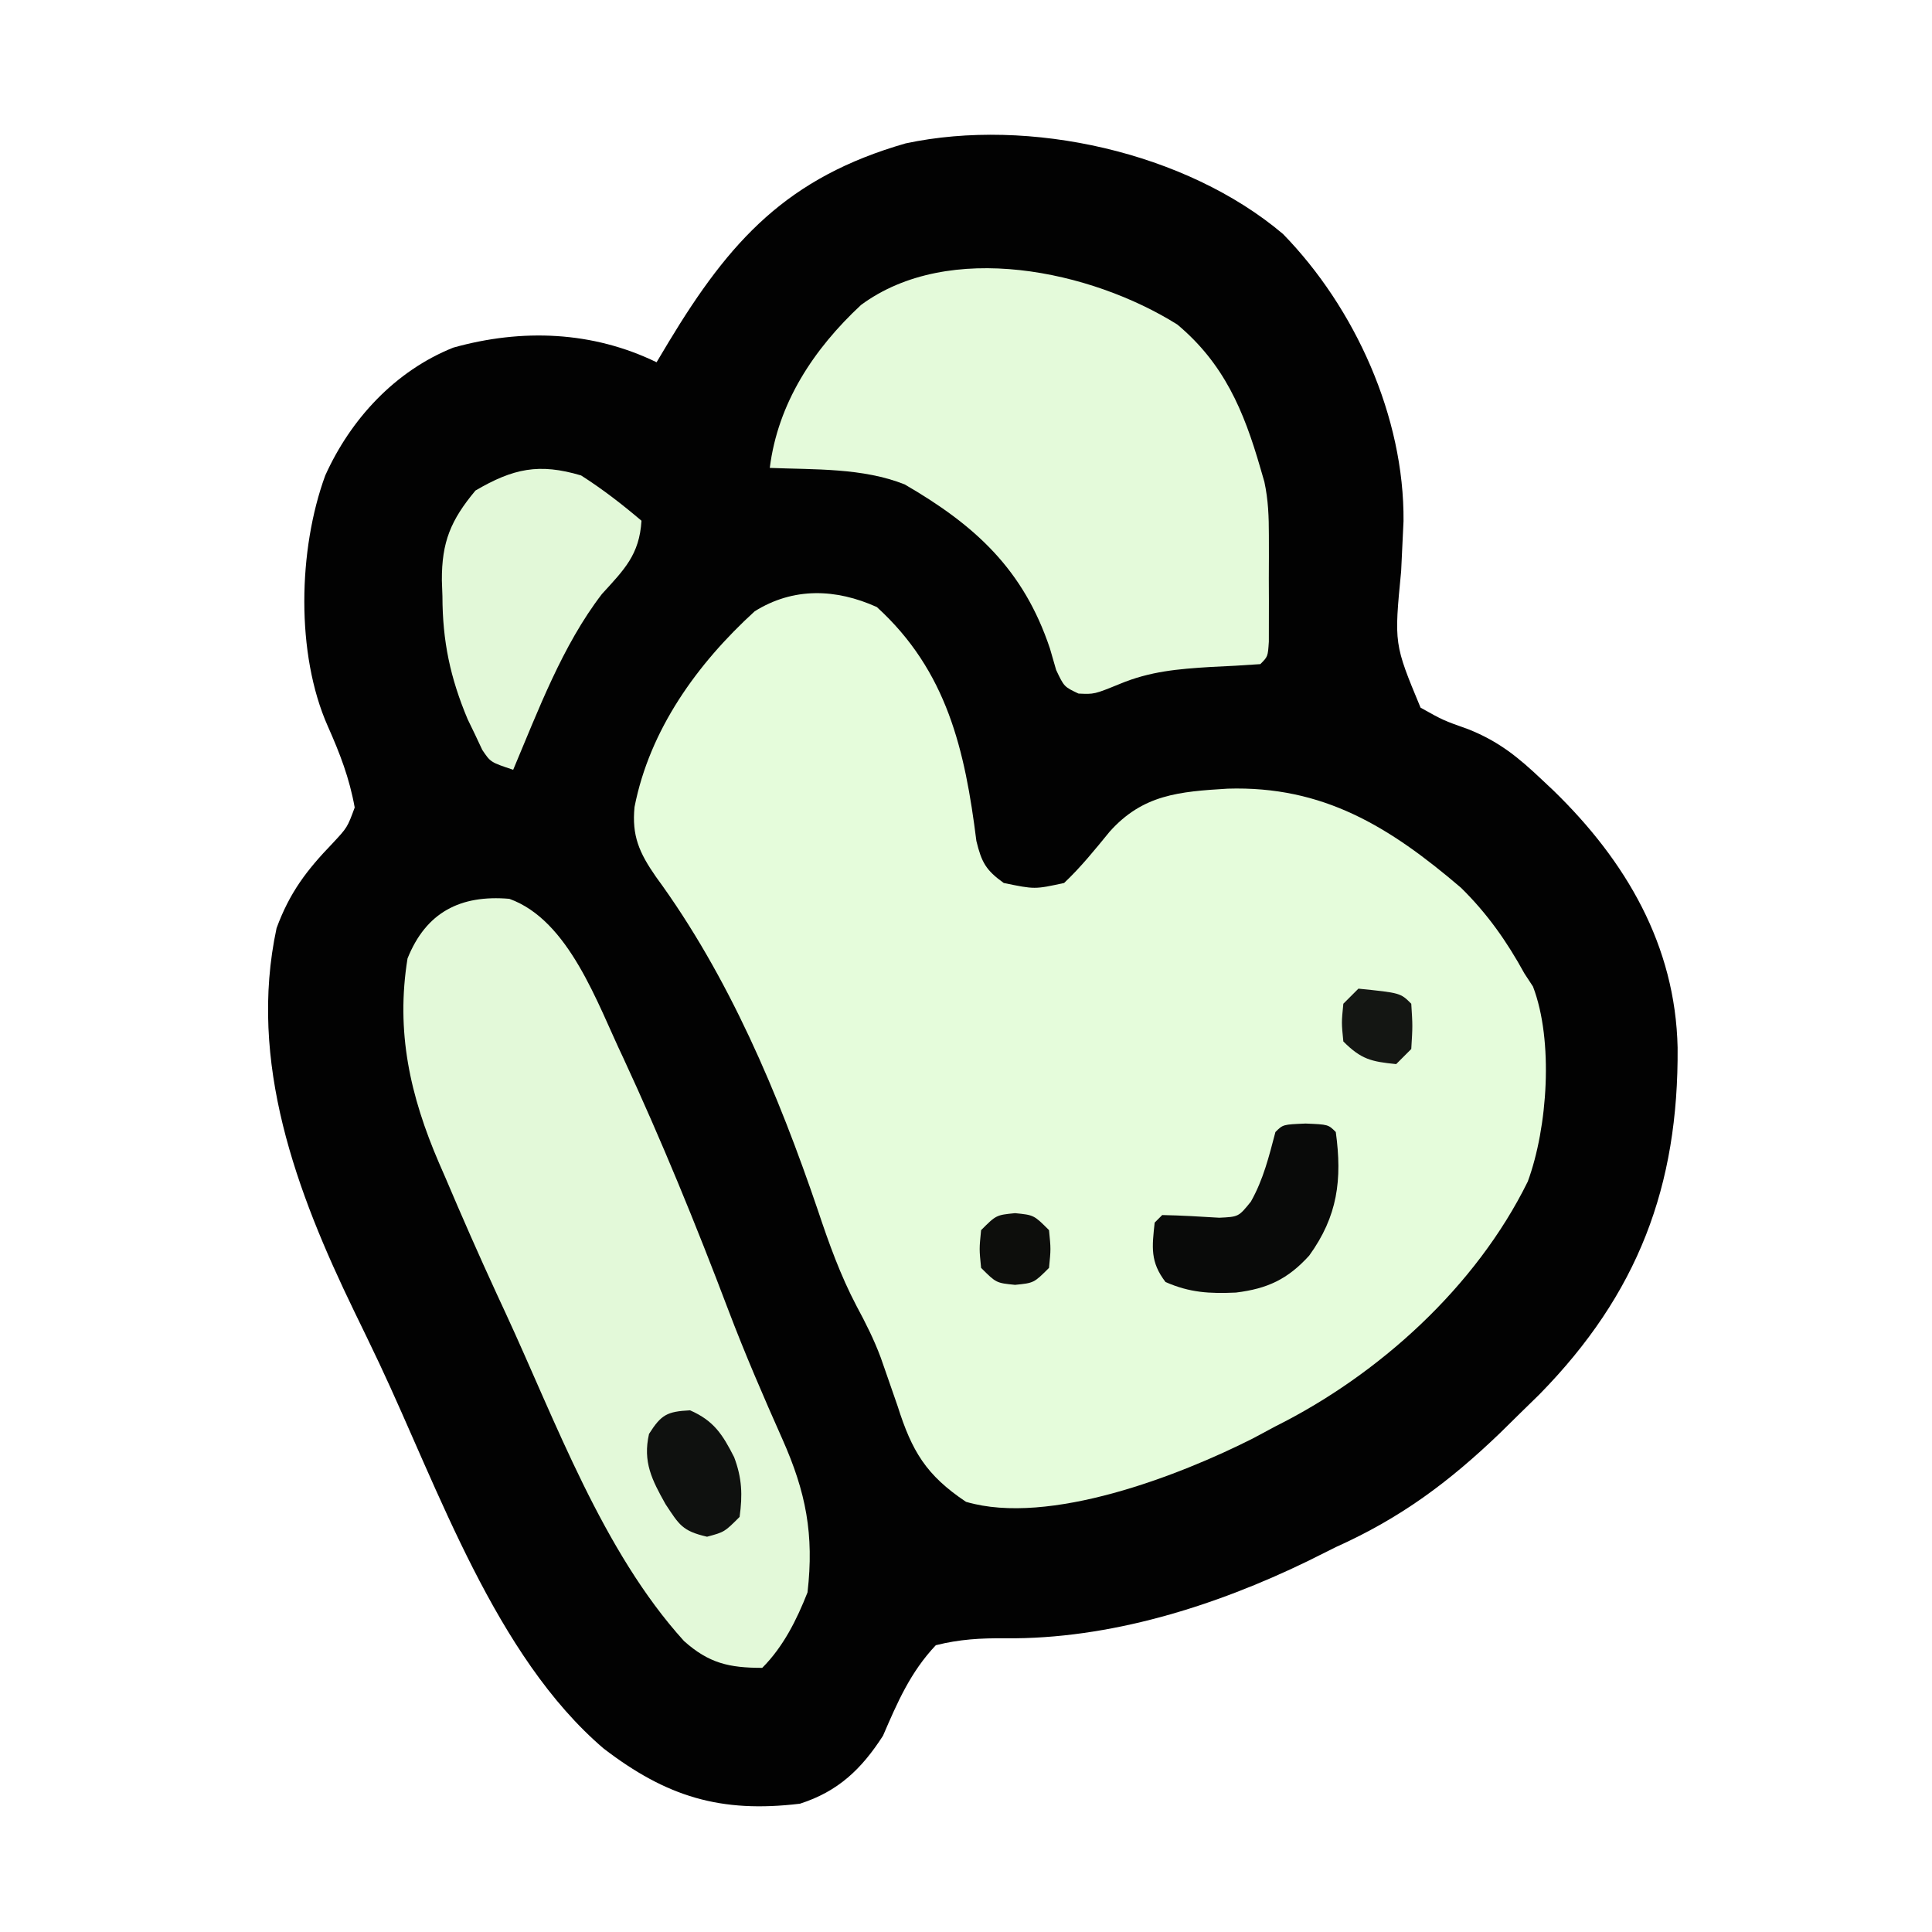
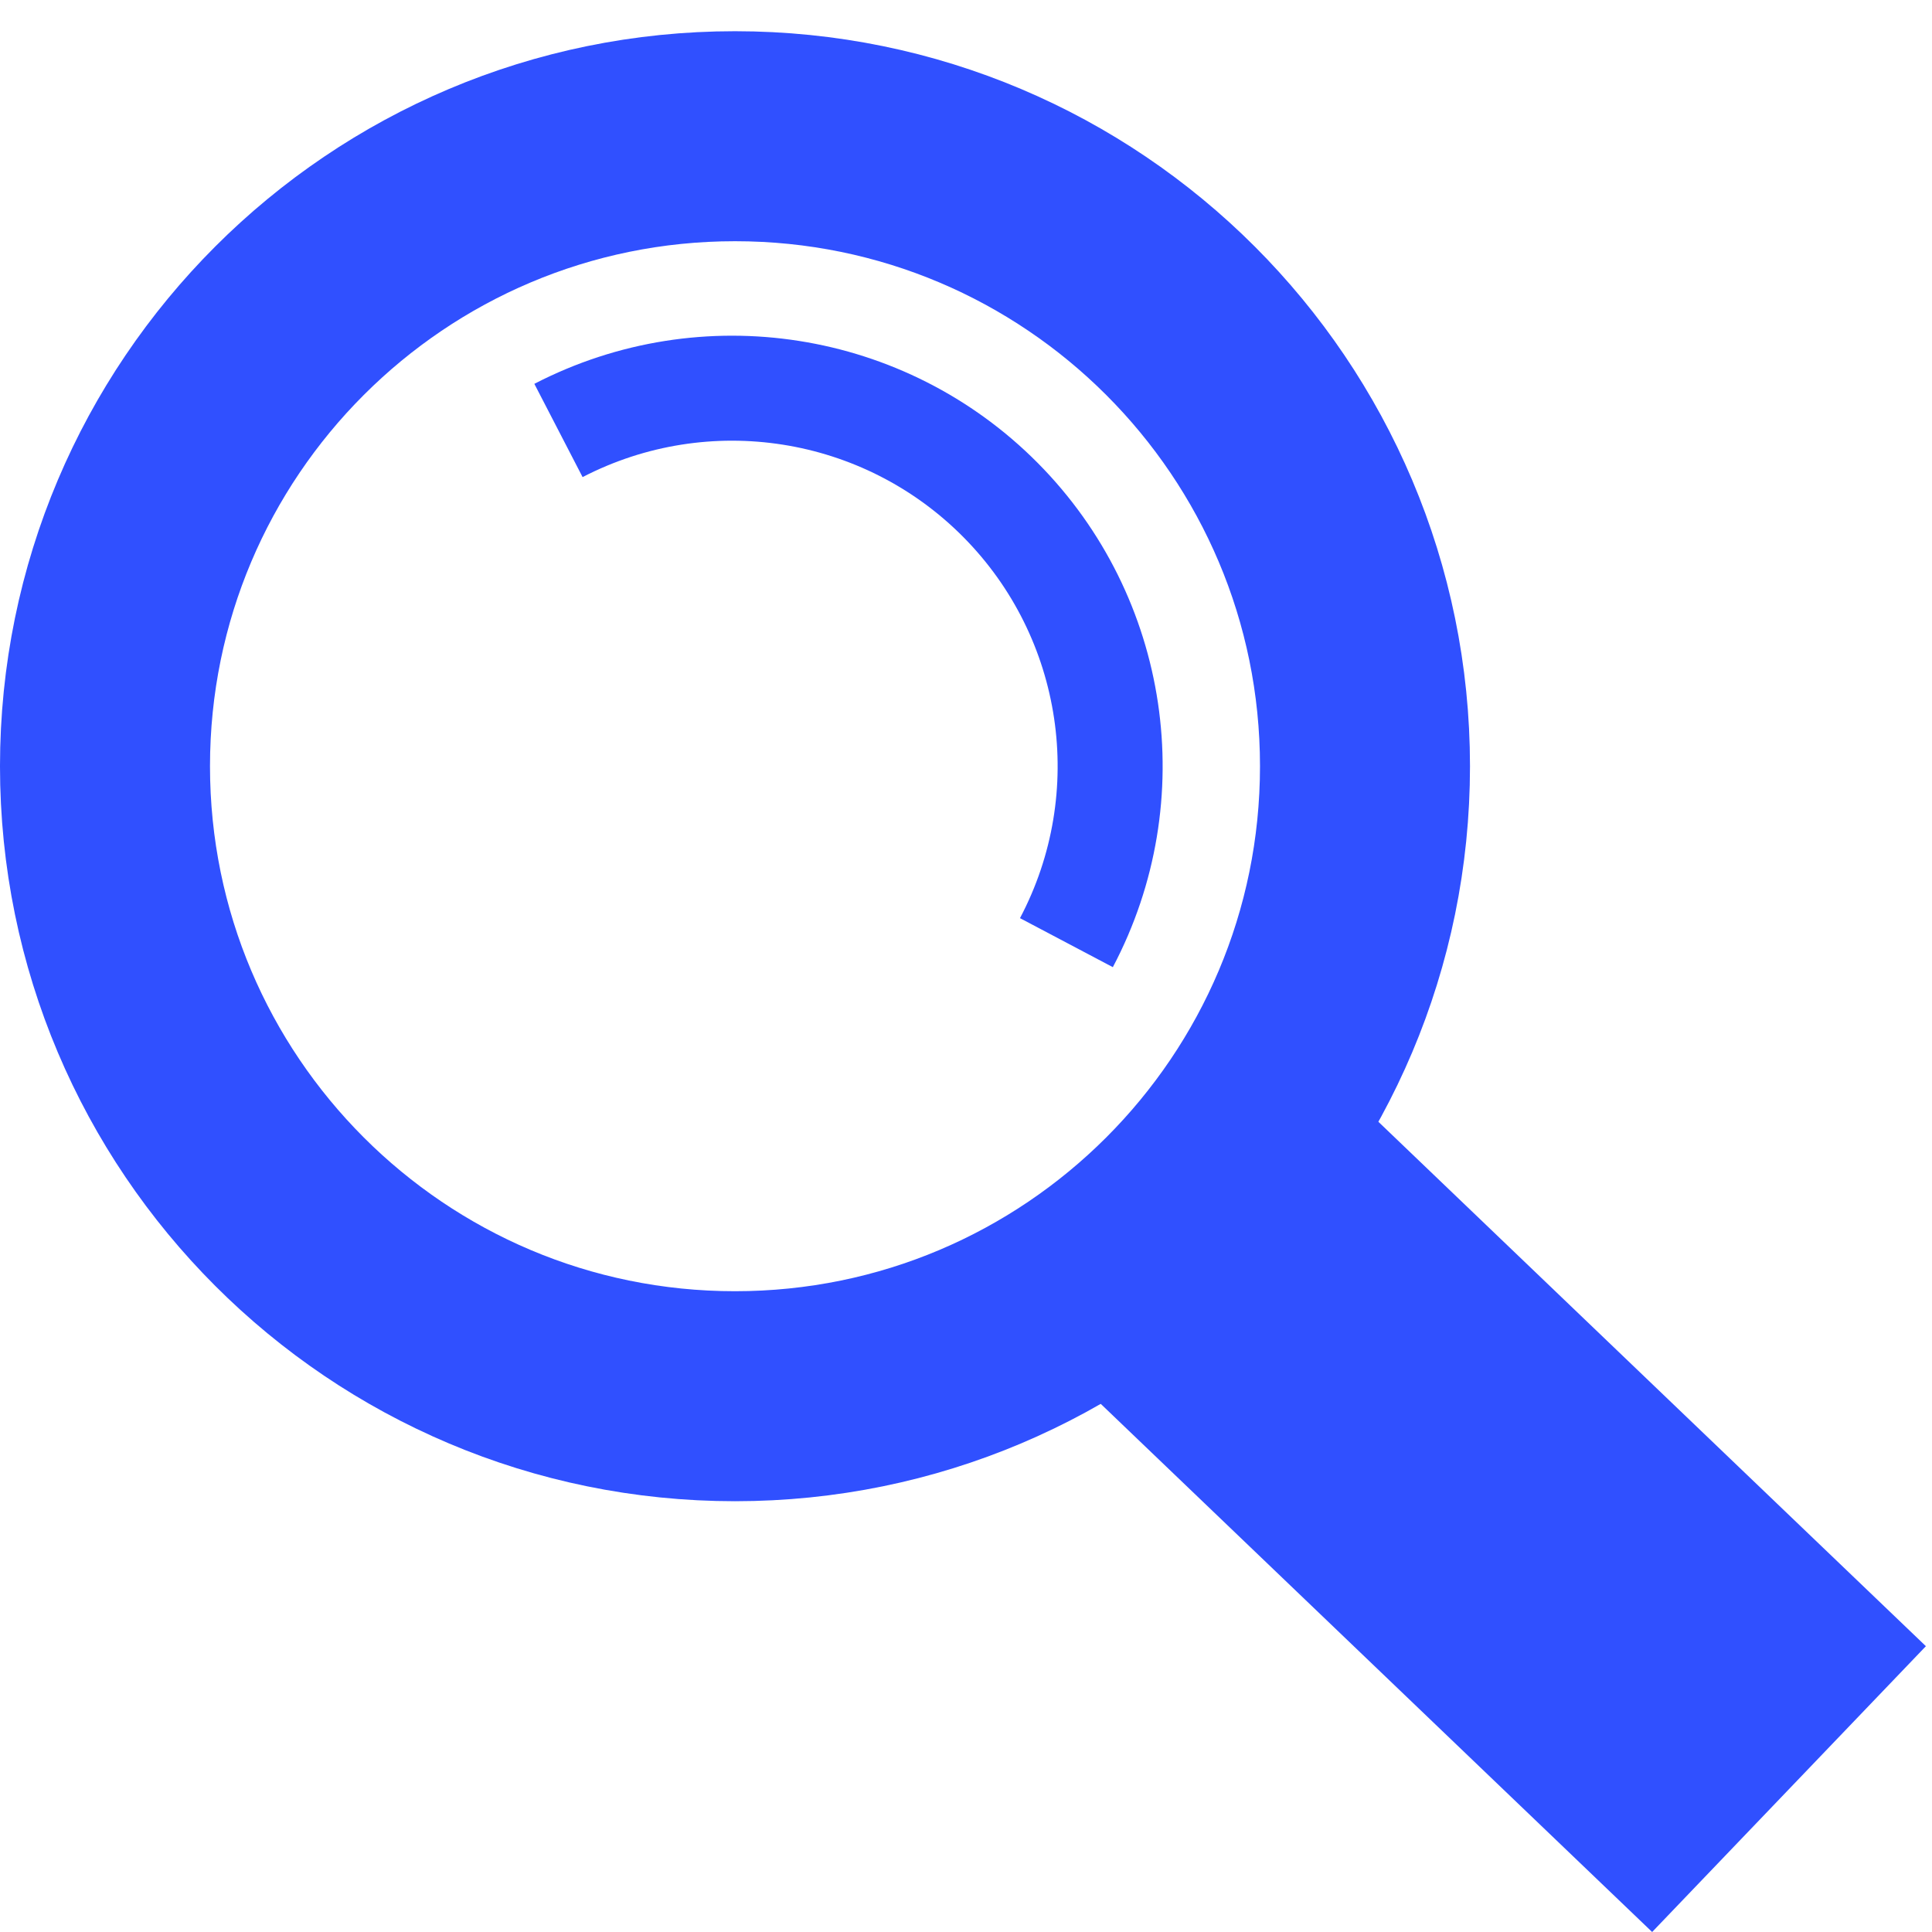
- <svg xmlns="http://www.w3.org/2000/svg" version="1.1" width="60" height="60" viewBox="0 0 256 256" preserveAspectRatio="xMidYMid meet">
-   <path d="M0 0 C9.559 9.796 16.091 24.262 15.974 38.055 C15.873 40.268 15.768 42.48 15.658 44.693 C14.722 54.323 14.722 54.323 18.234 62.77 C21.238 64.45 21.238 64.45 24.559 65.629 C28.616 67.245 31.176 69.344 34.312 72.312 C34.814 72.784 35.315 73.255 35.831 73.741 C45.464 83.093 51.997 94.272 52.293 107.803 C52.431 126.178 47.029 140.467 33.985 153.761 C32.724 154.993 32.724 154.993 31.438 156.25 C30.113 157.555 30.113 157.555 28.761 158.885 C21.995 165.381 15.599 170.141 7 174 C5.773 174.609 4.548 175.221 3.324 175.836 C-9.021 181.838 -23.007 186.225 -36.811 186.083 C-40.052 186.051 -42.846 186.209 -46 187 C-49.37 190.576 -51.07 194.528 -53 199 C-55.849 203.419 -58.936 206.372 -64 208 C-74.545 209.269 -81.684 207.075 -90.012 200.691 C-104.357 188.447 -111.907 166.281 -119.74 149.66 C-120.839 147.339 -121.955 145.027 -123.082 142.719 C-130.728 126.942 -137.163 109.729 -133.352 91.98 C-131.618 87.277 -129.399 84.342 -125.938 80.75 C-123.977 78.647 -123.977 78.647 -123 76 C-123.701 72.096 -124.954 68.854 -126.562 65.234 C-130.817 55.661 -130.499 41.813 -126.902 32 C-123.535 24.535 -117.645 18.146 -109.938 15.062 C-100.814 12.508 -91.464 12.888 -83 17 C-82.481 16.131 -81.961 15.262 -81.426 14.367 C-73.272 0.834 -65.674 -7.495 -50 -12 C-33.643 -15.486 -12.861 -10.871 0 0 Z " fill="#020202" transform="translate(170,31)" />
-   <path d="M0 0 C9.292 8.466 11.679 18.94 13.188 30.996 C13.88 33.841 14.455 34.867 16.812 36.562 C20.914 37.41 20.914 37.41 24.812 36.562 C27.049 34.447 28.896 32.147 30.844 29.766 C35.248 24.837 40.055 24.456 46.472 24.064 C59.124 23.674 67.906 29.082 77.395 37.188 C80.875 40.606 83.472 44.297 85.812 48.562 C86.185 49.131 86.558 49.699 86.941 50.285 C89.688 57.466 88.886 68.963 86.25 76.125 C79.38 90.079 66.533 101.711 52.812 108.562 C51.819 109.095 50.825 109.627 49.801 110.176 C40.141 115.06 22.837 121.801 11.812 118.562 C6.515 115.022 4.644 111.846 2.75 105.875 C2.253 104.431 1.752 102.988 1.246 101.547 C0.884 100.51 0.884 100.51 0.515 99.451 C-0.372 97.068 -1.481 94.861 -2.688 92.625 C-4.842 88.526 -6.349 84.318 -7.812 79.938 C-13.058 64.52 -19.606 48.923 -29.278 35.734 C-31.486 32.56 -32.483 30.296 -32.109 26.492 C-30.099 16.232 -23.796 7.507 -16.188 0.562 C-11.049 -2.649 -5.415 -2.442 0 0 Z " fill="#E5FCDB" transform="translate(116.1875,80.4375)" />
-   <path d="M0 0 C7.935 2.851 11.662 13.9 15.074 21.027 C20.159 31.993 24.73 43.164 29.012 54.465 C31.213 60.269 33.666 65.942 36.189 71.612 C39.307 78.622 40.395 84.223 39.512 91.902 C38.086 95.532 36.299 99.115 33.512 101.902 C29.125 101.902 26.436 101.292 23.137 98.34 C12.347 86.423 6.176 69.302 -0.488 54.902 C-1.075 53.635 -1.075 53.635 -1.674 52.342 C-4.029 47.23 -6.292 42.085 -8.488 36.902 C-8.759 36.281 -9.03 35.659 -9.31 35.019 C-13.152 26.097 -15.058 17.619 -13.488 7.902 C-11.035 1.793 -6.504 -0.554 0 0 Z " fill="#E3F9D9" transform="translate(67.48828,119.0977)" />
-   <path d="M0 0 C6.175 5.171 8.804 11.396 11 19 C11.177 19.61 11.354 20.22 11.537 20.848 C12.058 23.269 12.13 25.473 12.133 27.949 C12.134 28.879 12.135 29.809 12.137 30.768 C12.133 31.731 12.129 32.695 12.125 33.688 C12.129 34.663 12.133 35.638 12.137 36.643 C12.135 37.569 12.134 38.495 12.133 39.449 C12.132 40.298 12.131 41.147 12.129 42.022 C12 44 12 44 11 45 C8.815 45.16 6.626 45.278 4.438 45.375 C0.11 45.639 -3.613 45.95 -7.625 47.625 C-11 49 -11 49 -13.094 48.902 C-15 48 -15 48 -16.055 45.777 C-16.325 44.84 -16.596 43.903 -16.875 42.938 C-20.372 32.474 -26.747 26.627 -36.125 21.188 C-41.686 18.973 -48.098 19.237 -54 19 C-52.931 10.434 -48.188 3.247 -41.906 -2.594 C-30.255 -11.189 -11.448 -7.177 0 0 Z " fill="#E4FADA" transform="translate(156,43)" />
-   <path d="M0 0 C2.838 1.809 5.437 3.823 8 6 C7.726 10.515 5.703 12.482 2.754 15.715 C-2.491 22.548 -5.669 31.109 -9 39 C-12 38 -12 38 -13.098 36.363 C-13.416 35.687 -13.734 35.01 -14.062 34.312 C-14.383 33.649 -14.704 32.985 -15.035 32.301 C-17.345 26.792 -18.364 21.975 -18.375 16 C-18.412 14.971 -18.412 14.971 -18.449 13.922 C-18.479 8.794 -17.259 5.912 -14 2 C-8.999 -0.925 -5.573 -1.662 0 0 Z " fill="#E2F8D8" transform="translate(77,63)" />
-   <path d="M0 0 C3 0.125 3 0.125 4 1.125 C4.863 7.449 4.247 12.283 0.477 17.496 C-2.364 20.629 -5.065 21.889 -9.242 22.398 C-12.746 22.548 -15.331 22.419 -18.562 21 C-20.606 18.334 -20.355 16.39 -20 13.125 C-19.67 12.795 -19.34 12.465 -19 12.125 C-16.476 12.175 -13.965 12.323 -11.445 12.48 C-8.877 12.359 -8.877 12.359 -7.25 10.344 C-5.594 7.404 -4.859 4.376 -4 1.125 C-3 0.125 -3 0.125 0 0 Z " fill="#090A09" transform="translate(173,148.875)" />
-   <path d="M0 0 C3.147 1.382 4.301 3.183 5.84 6.211 C6.884 8.976 6.969 11.215 6.562 14.125 C4.562 16.125 4.562 16.125 2.25 16.75 C-1.043 15.984 -1.425 15.19 -3.25 12.438 C-5.043 9.235 -6.288 6.844 -5.438 3.125 C-3.814 0.562 -3.039 0.156 0 0 Z " fill="#0F110F" transform="translate(91.4375,186.875)" />
-   <path d="M0 0 C5.568 0.568 5.568 0.568 7 2 C7.188 4.938 7.188 4.938 7 8 C6.34 8.66 5.68 9.32 5 10 C1.703 9.67 0.377 9.377 -2 7 C-2.25 4.5 -2.25 4.5 -2 2 C-1.34 1.34 -0.68 0.68 0 0 Z " fill="#141613" transform="translate(180,131)" />
-   <path d="M0 0 C2.5 0.25 2.5 0.25 4.5 2.25 C4.75 4.75 4.75 4.75 4.5 7.25 C2.5 9.25 2.5 9.25 0 9.5 C-2.5 9.25 -2.5 9.25 -4.5 7.25 C-4.75 4.75 -4.75 4.75 -4.5 2.25 C-2.5 0.25 -2.5 0.25 0 0 Z " fill="#0D0E0C" transform="translate(134.5,160.75)" />
+ <svg xmlns="http://www.w3.org/2000/svg" id="svg8" width="92mm" height="92mm" version="1.1" viewBox="0 0 92 92">
+   <g id="layer1" transform="translate(-40.9213,-17.41653)">
+     <circle r="0" style="fill:none;stroke:#000;stroke-width:12;stroke-miterlimit:4;stroke-dasharray:none;stroke-opacity:1" id="path3713" cx="75" cy="92" />
+     <circle id="path834" cx="75.921" cy="53.903" r="30" style="fill:none;fill-opacity:1;stroke:#3050ff;stroke-width:10;stroke-miterlimit:4;stroke-dasharray:none;stroke-opacity:1" />
+     <path id="path852" d="m 67.515,37.915 a 18,18 0 0 1 21.051,3.312 18,18 0 0 1 3.137,21.078" style="fill:none;fill-opacity:1;stroke:#3050ff;stroke-width:5;stroke-miterlimit:4;stroke-dasharray:none;stroke-opacity:1" />
+     <rect id="rect912" width="18.846" height="39.963" x="3.706" y="122.09" ry="0" transform="rotate(-46.23471)" style="opacity:1;fill:#3050ff;fill-opacity:1;stroke:none;stroke-width:8;stroke-miterlimit:4;stroke-dasharray:none;stroke-opacity:1" />
+   </g>
</svg>
